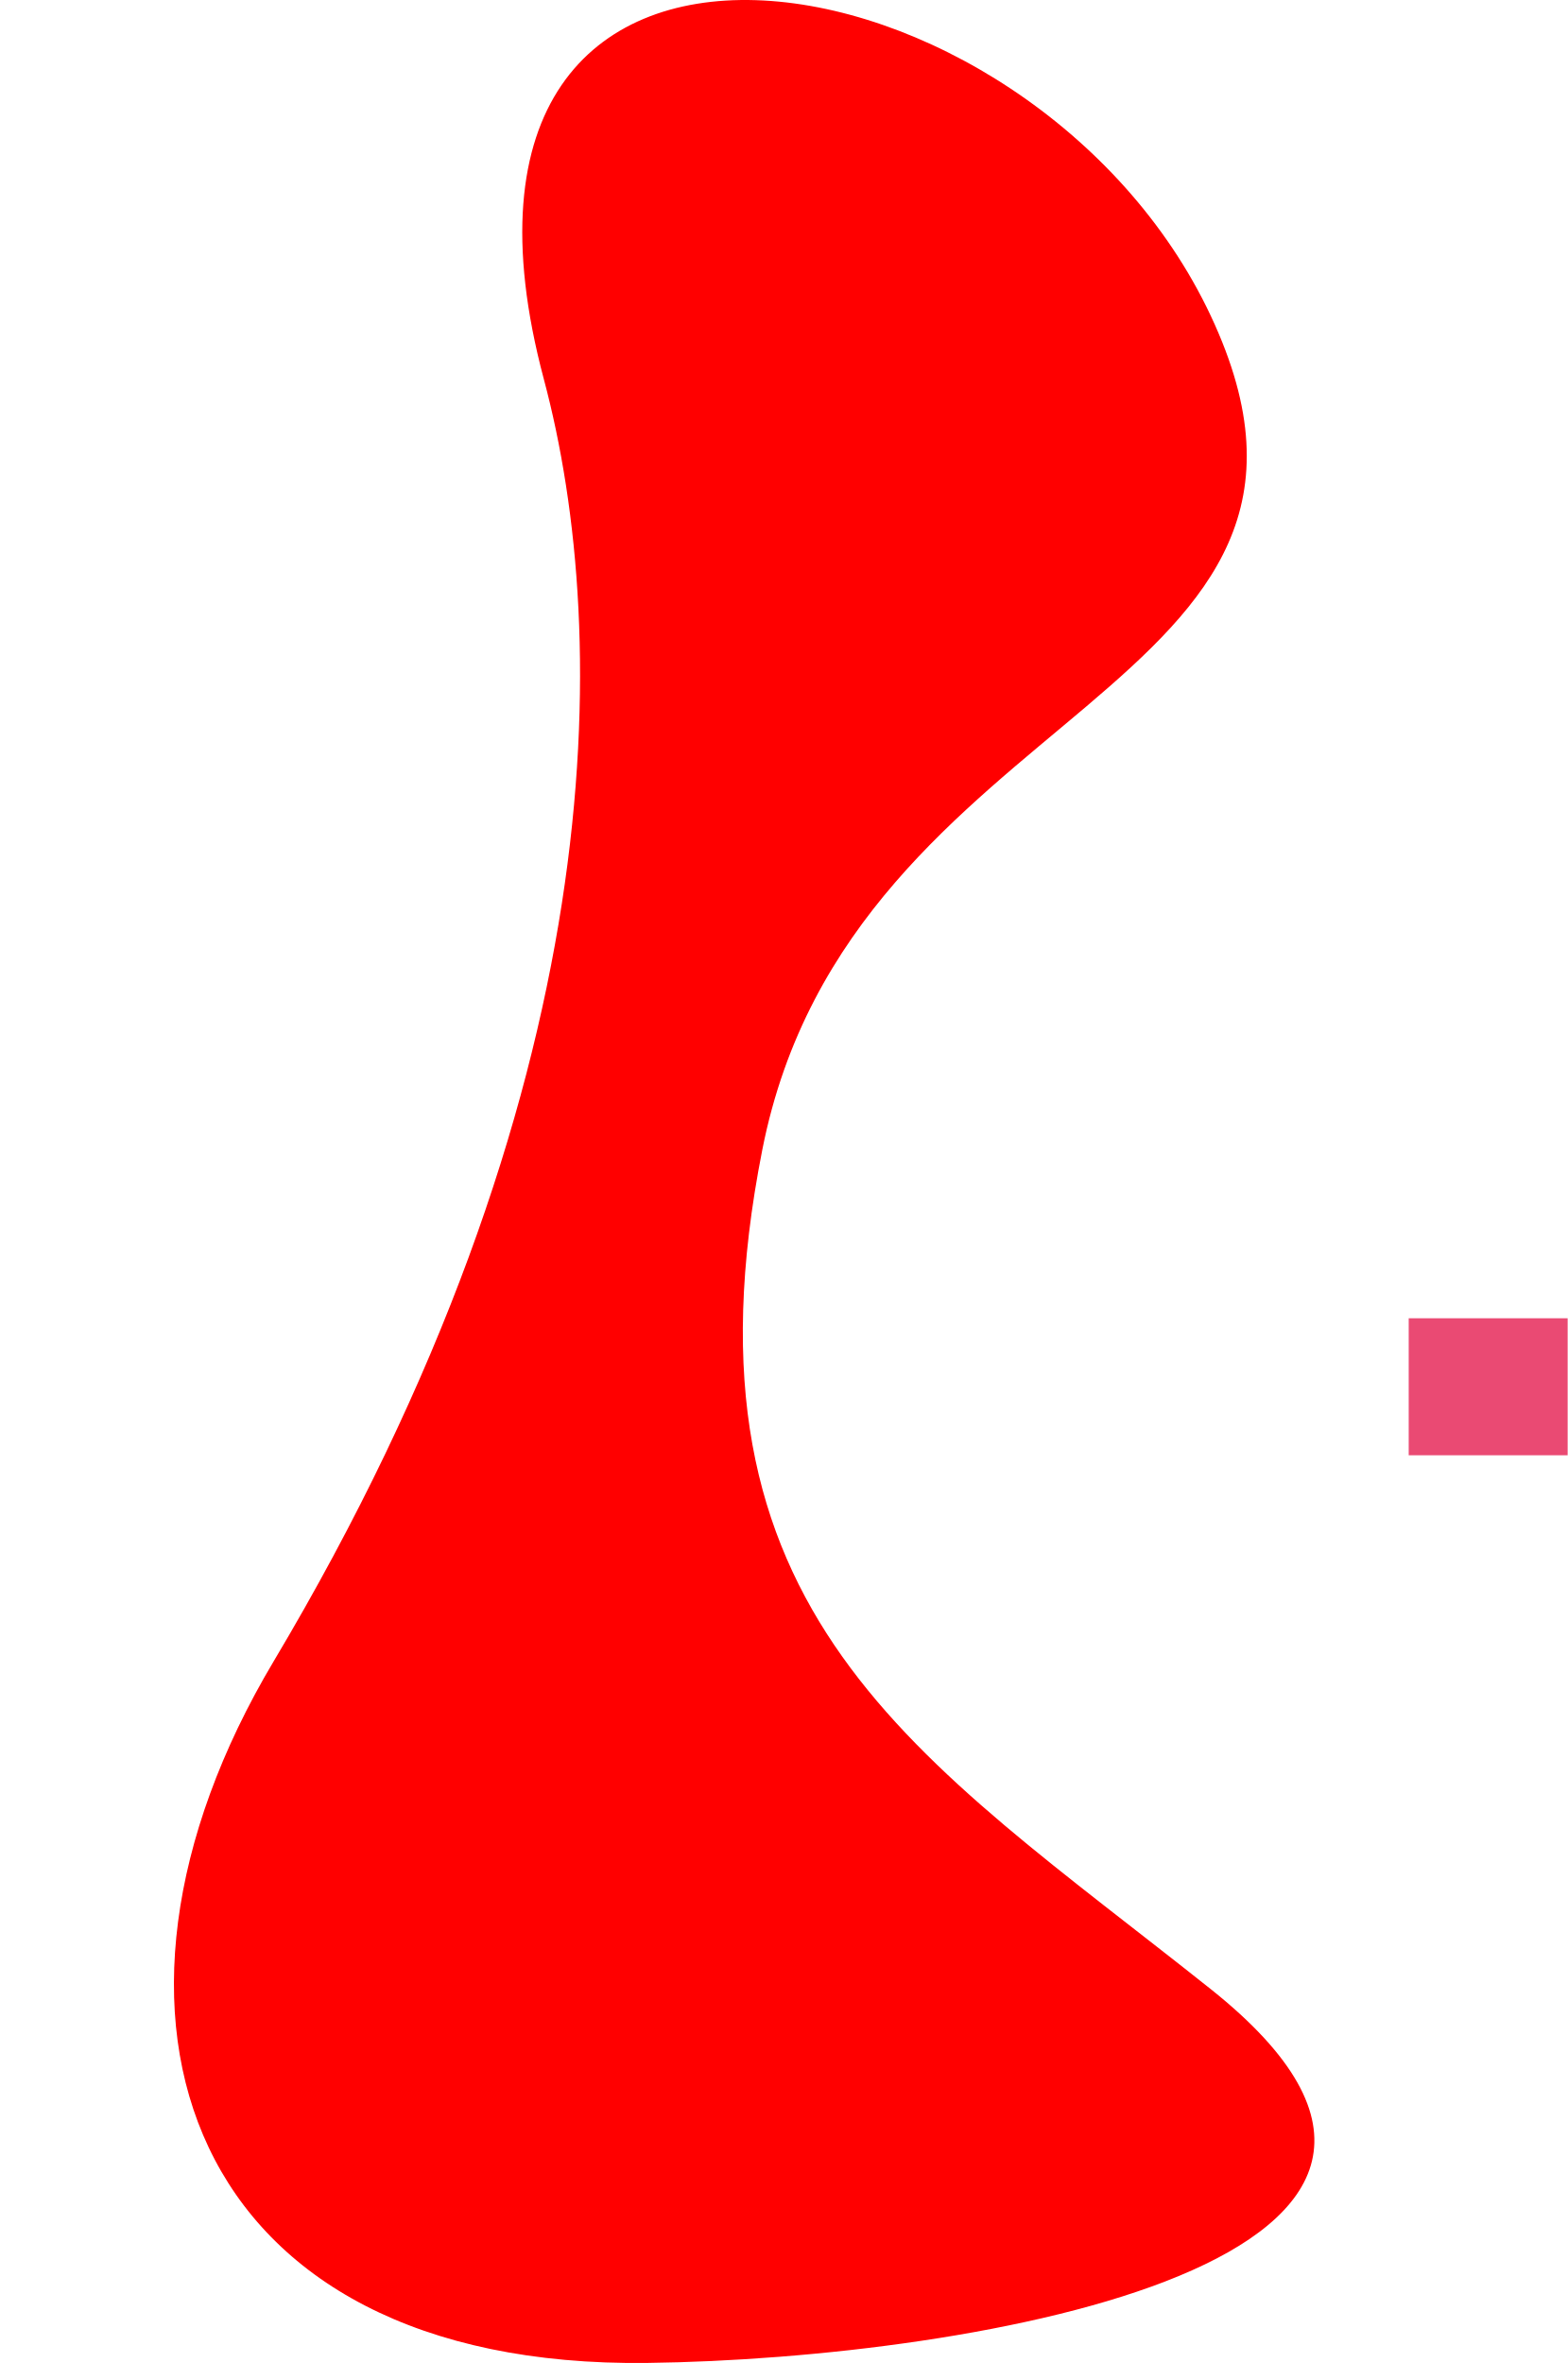
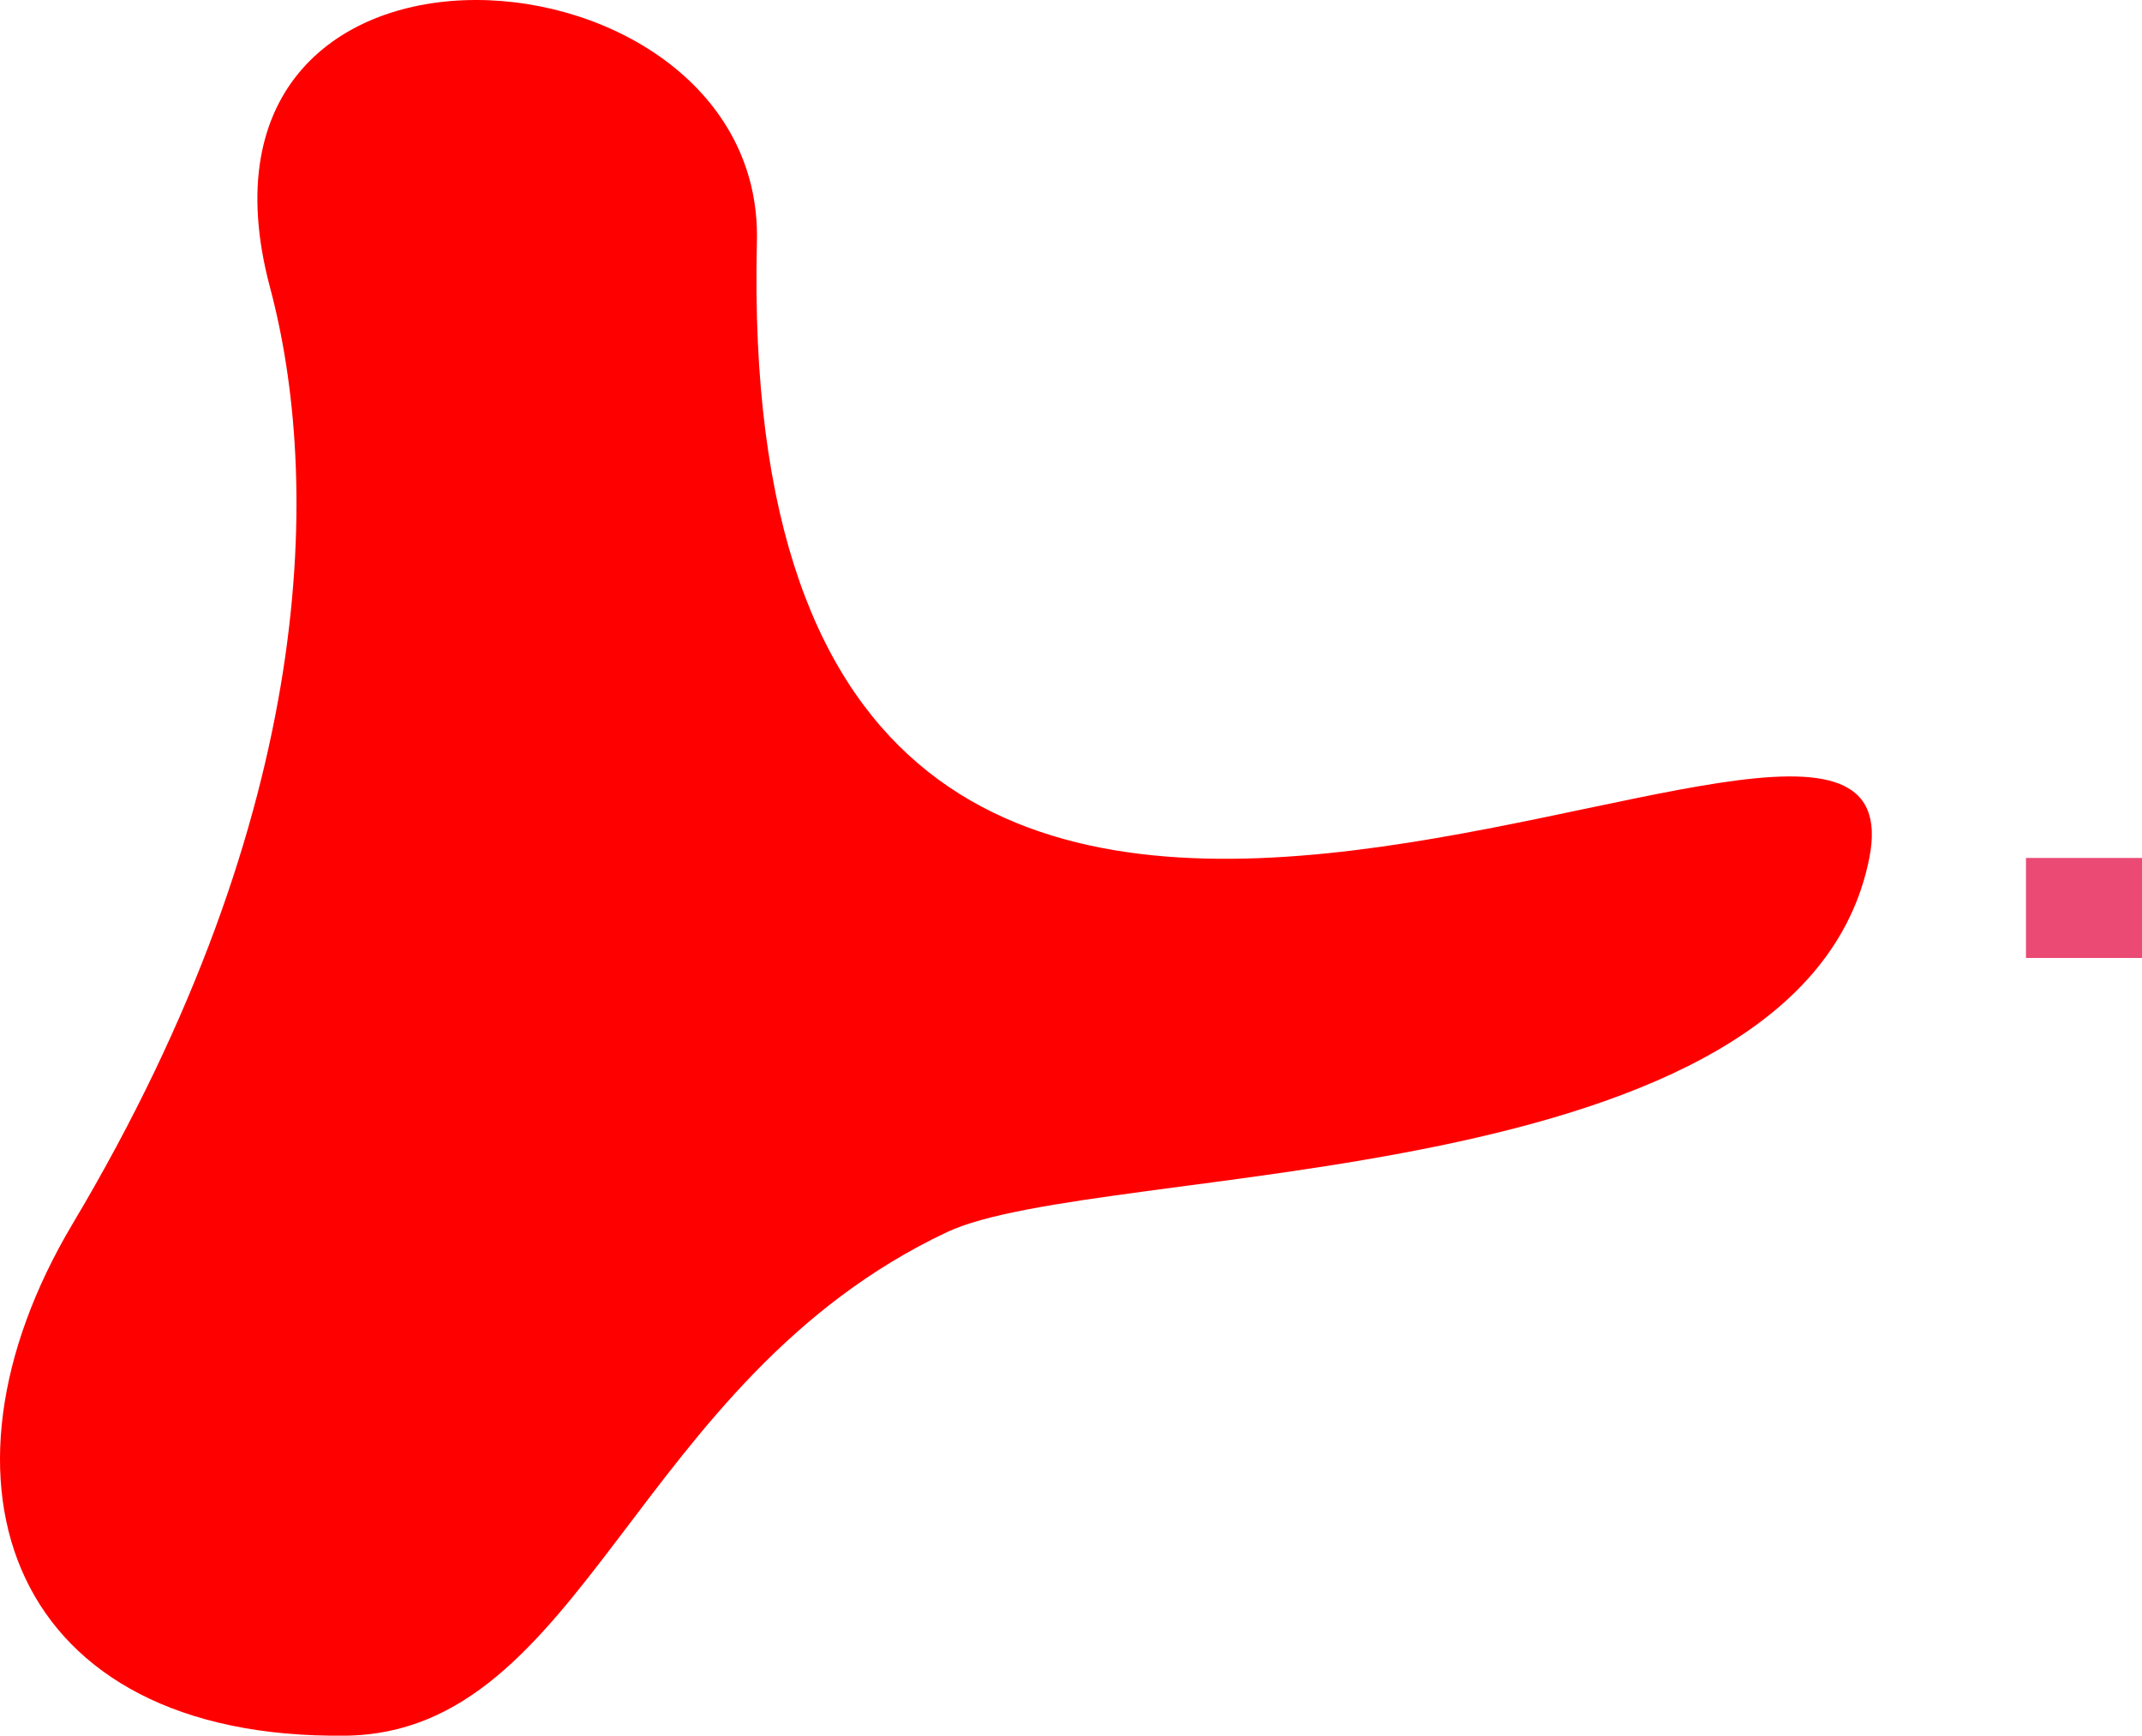
- <svg xmlns="http://www.w3.org/2000/svg" version="1.1" x="0px" y="0px" width="545.291px" height="821.899px" viewBox="0 0 545.291 821.899" style="enable-background:new 0 0 545.291 821.899;" xml:space="preserve">
+ <svg xmlns="http://www.w3.org/2000/svg" version="1.1" x="0px" y="0px" width="738.481px" height="598.368px" viewBox="0 0 738.481 598.368" style="enable-background:new 0 0 738.481 598.368;" xml:space="preserve">
  <g id="bone">
    <g id="Layer_14">
-       <path style="fill:#FF0000;" d="M189.167,131.876c-50.714-190.18,170-154,232-22s-125.031,133.217-156,289.999    c-32,162,54.139,210.857,156,292c118,94-81.992,128.576-196,130c-160,2-203.556-120.576-130-244    C213.167,379.876,213.167,221.876,189.167,131.876z" />
+       <path style="fill:#FF0000;" d="M93.097,99.116C56.403-38.484,263.514-22.287,260.955,83.198    c-9.522,392.588,405.924,99.133,383.517,212.569C621.318,412.979,378.837,400.038,326.44,424.781    C218.429,475.786,201.632,597.32,119.144,598.351C3.379,599.798-28.135,511.11,25.085,421.81    C110.461,278.551,110.461,164.233,93.097,99.116z" />
    </g>
    <g id="Layer_8_copy_4">
      <g id="Layer_22">
-         <rect x="490.001" y="458.518" style="fill:#EA4A73;" width="55.29" height="47.653" />
-         <rect x="0" y="318.017" style="opacity:0;fill:#B77100;" width="55.29" height="47.653" />
+         <rect x="698.478" y="295.768" style="fill:#EA4A73;" width="40.004" height="34.479" />
+         <rect x="68.582" y="257.285" style="opacity:0;fill:#B77100;" width="40.004" height="34.479" />
      </g>
    </g>
  </g>
  <g id="Layer_1">
</g>
</svg>
